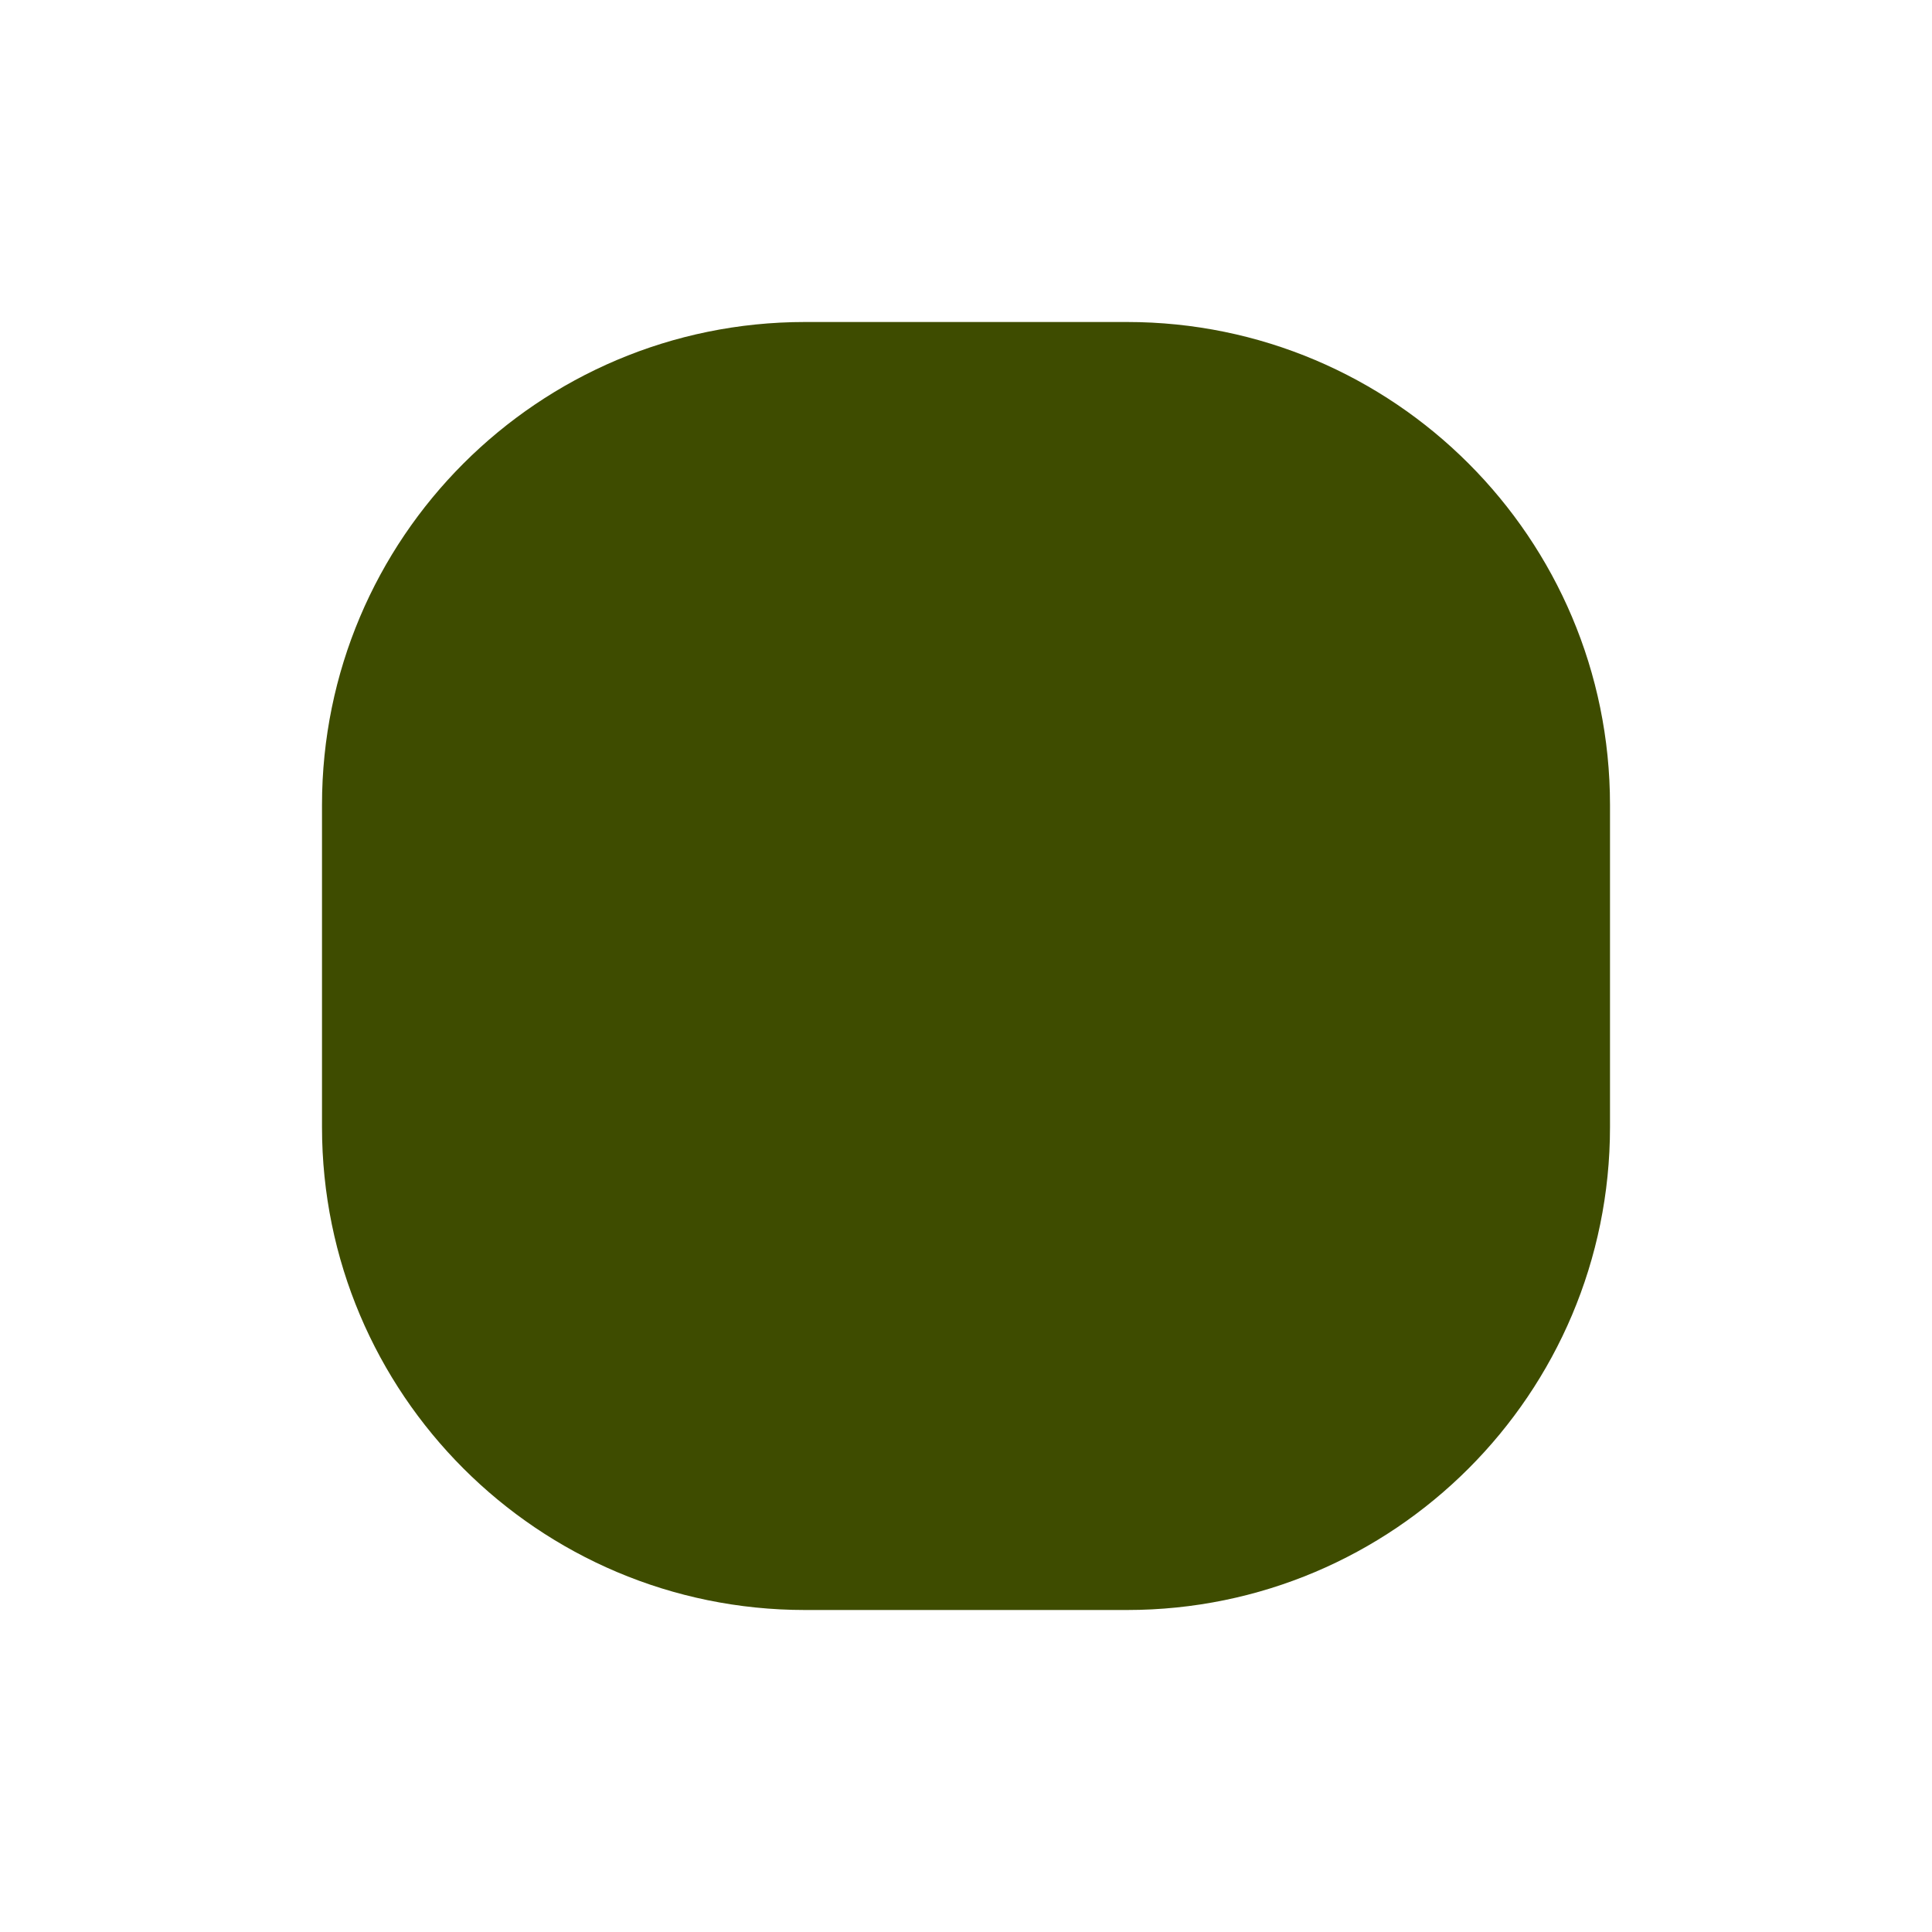
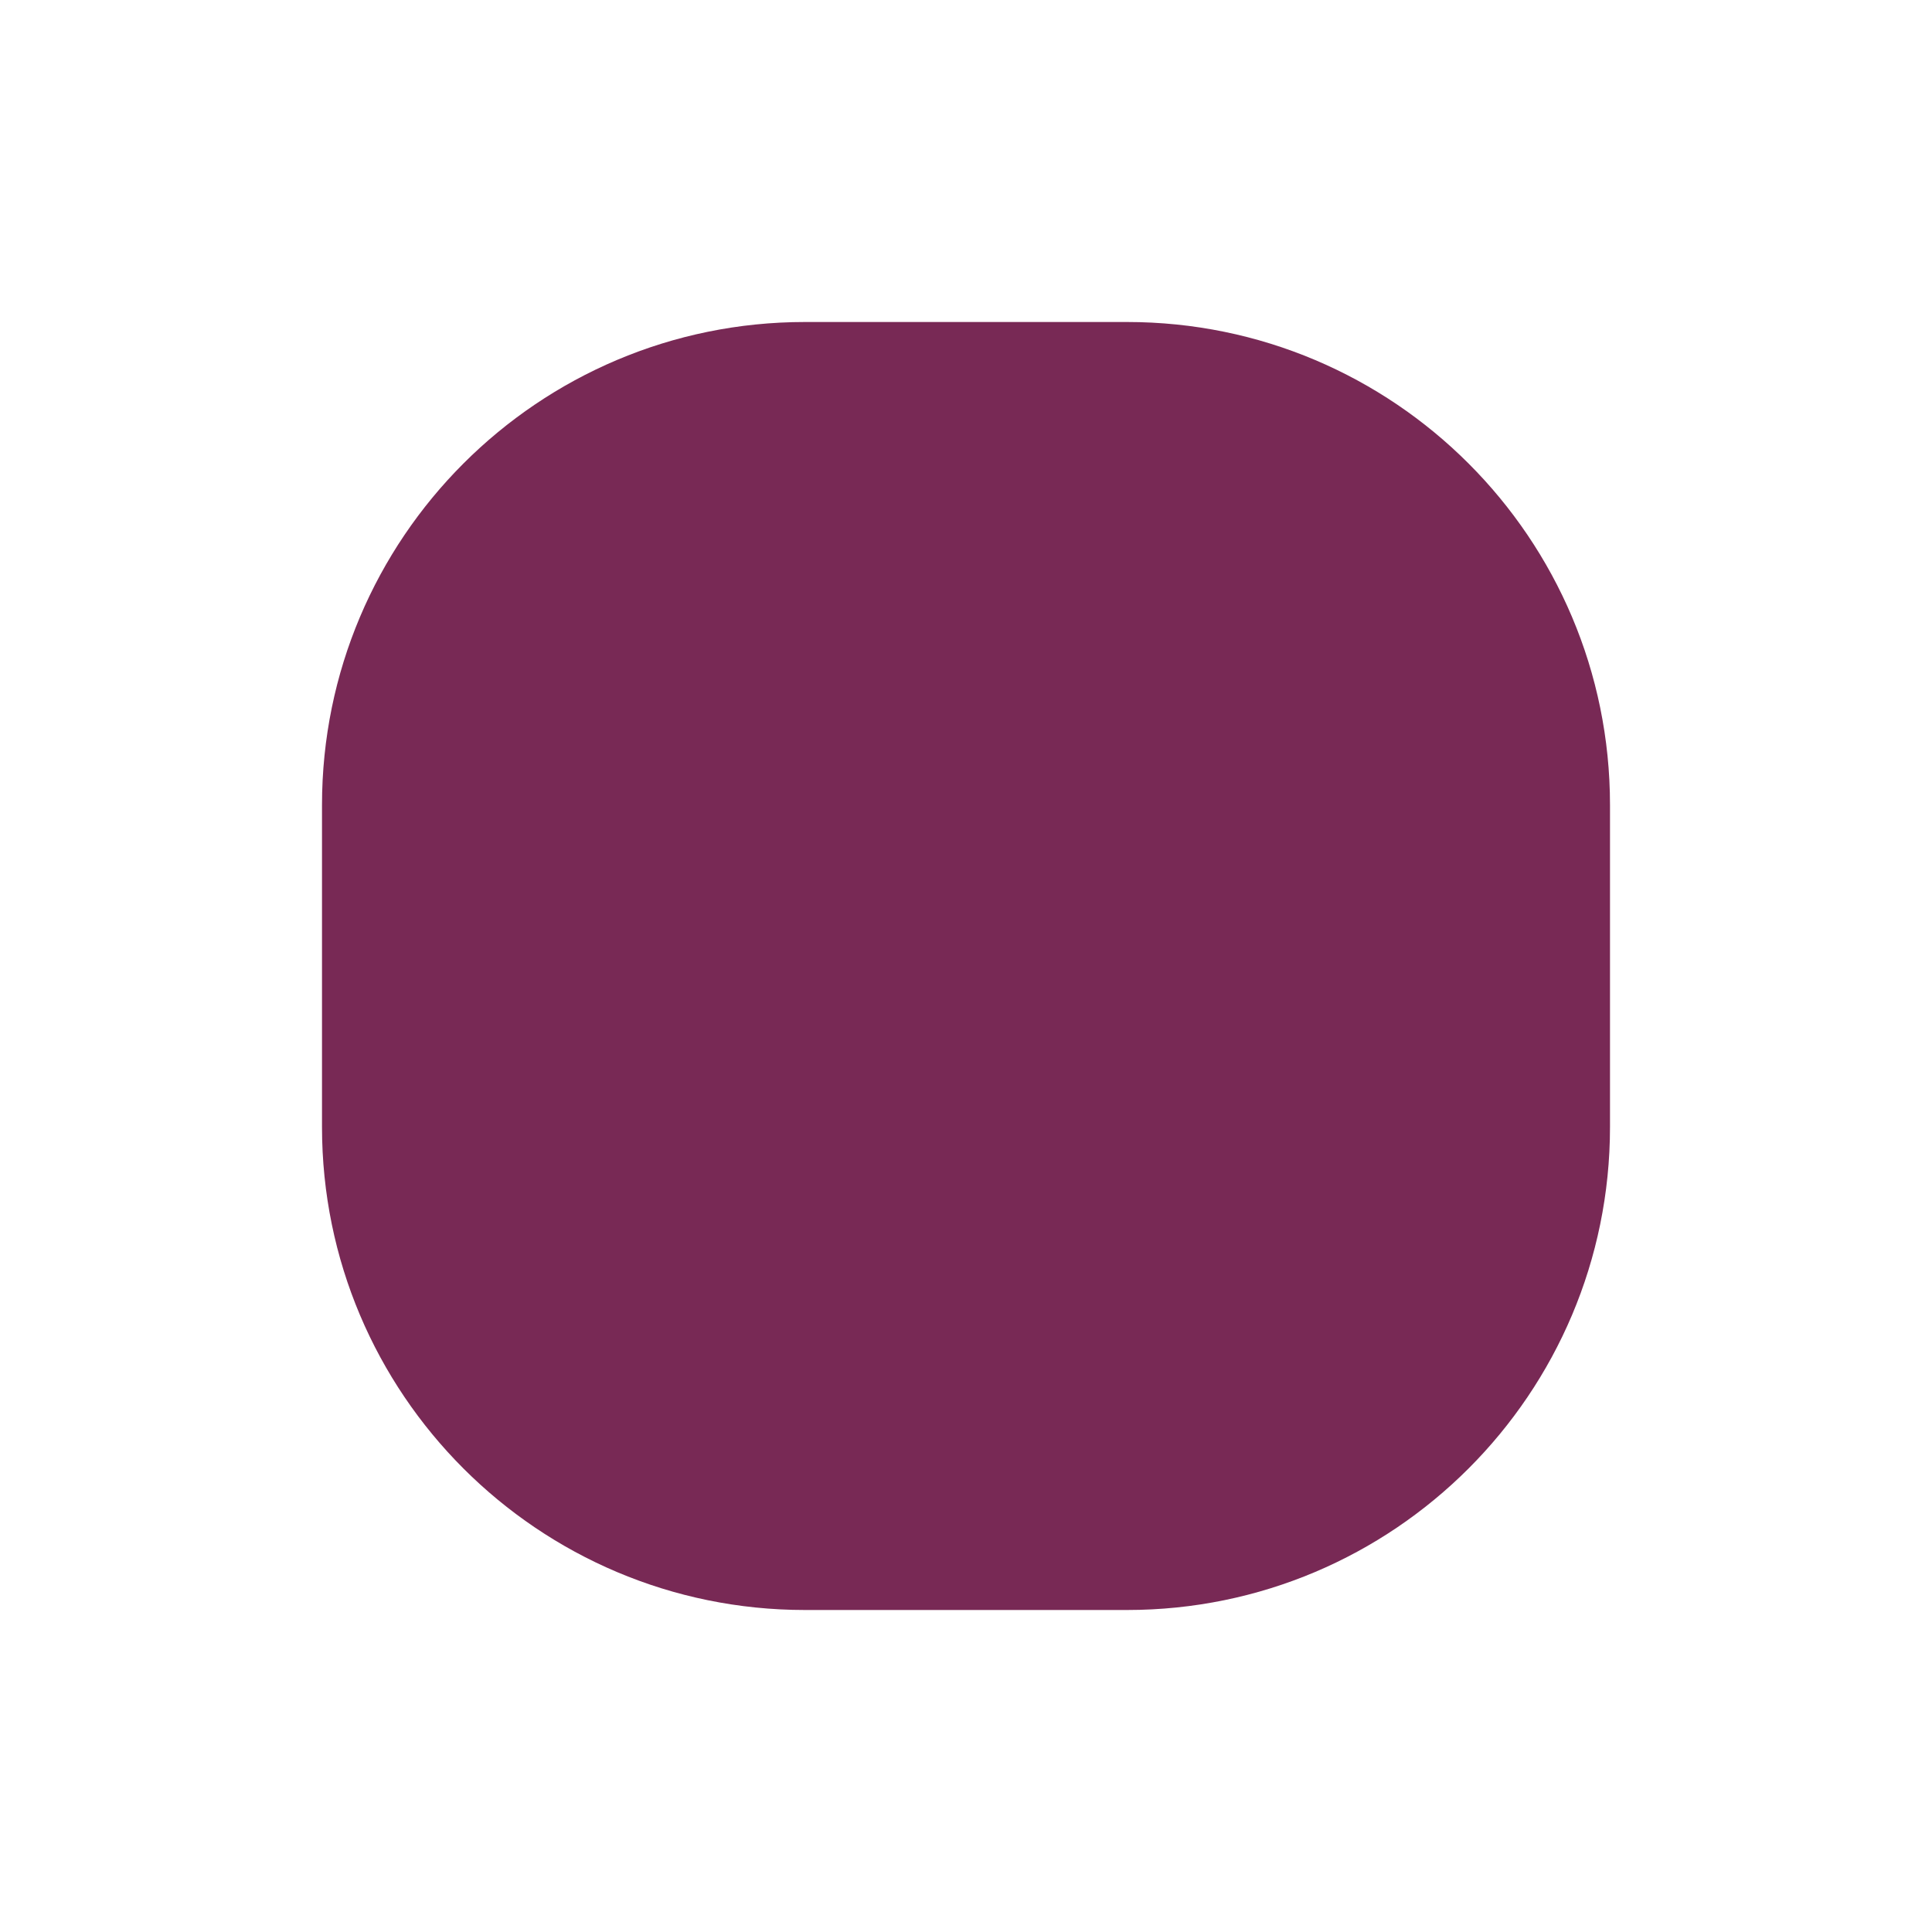
<svg xmlns="http://www.w3.org/2000/svg" width="30" height="30" version="1.1" id="svg6" viewBox="0 0 60 60">
  <defs id="defs10">
    </defs>
-   <path id="svg_1" width="40" height="40" x="10" y="10" fill="#015ad7" stroke="#000000" stroke-width="0" rx="0" d="m 25,10 h 10 a 15,15 45 0 1 15,15 v 10 a 15,15 135 0 1 -15,15 h -10 a 15,15 45 0 1 -15,-15 v -10 a 15,15 135 0 1 15,-15 z" style="fill:#3e4c00;fill-opacity:1" />
+   <path id="svg_1" width="40" height="40" x="10" y="10" fill="#015ad7" stroke="#000000" stroke-width="0" rx="0" d="m 25,10 h 10 a 15,15 45 0 1 15,15 v 10 a 15,15 135 0 1 -15,15 h -10 a 15,15 45 0 1 -15,-15 v -10 a 15,15 135 0 1 15,-15 z" style="fill:#782955;fill-opacity:1" />
</svg>
